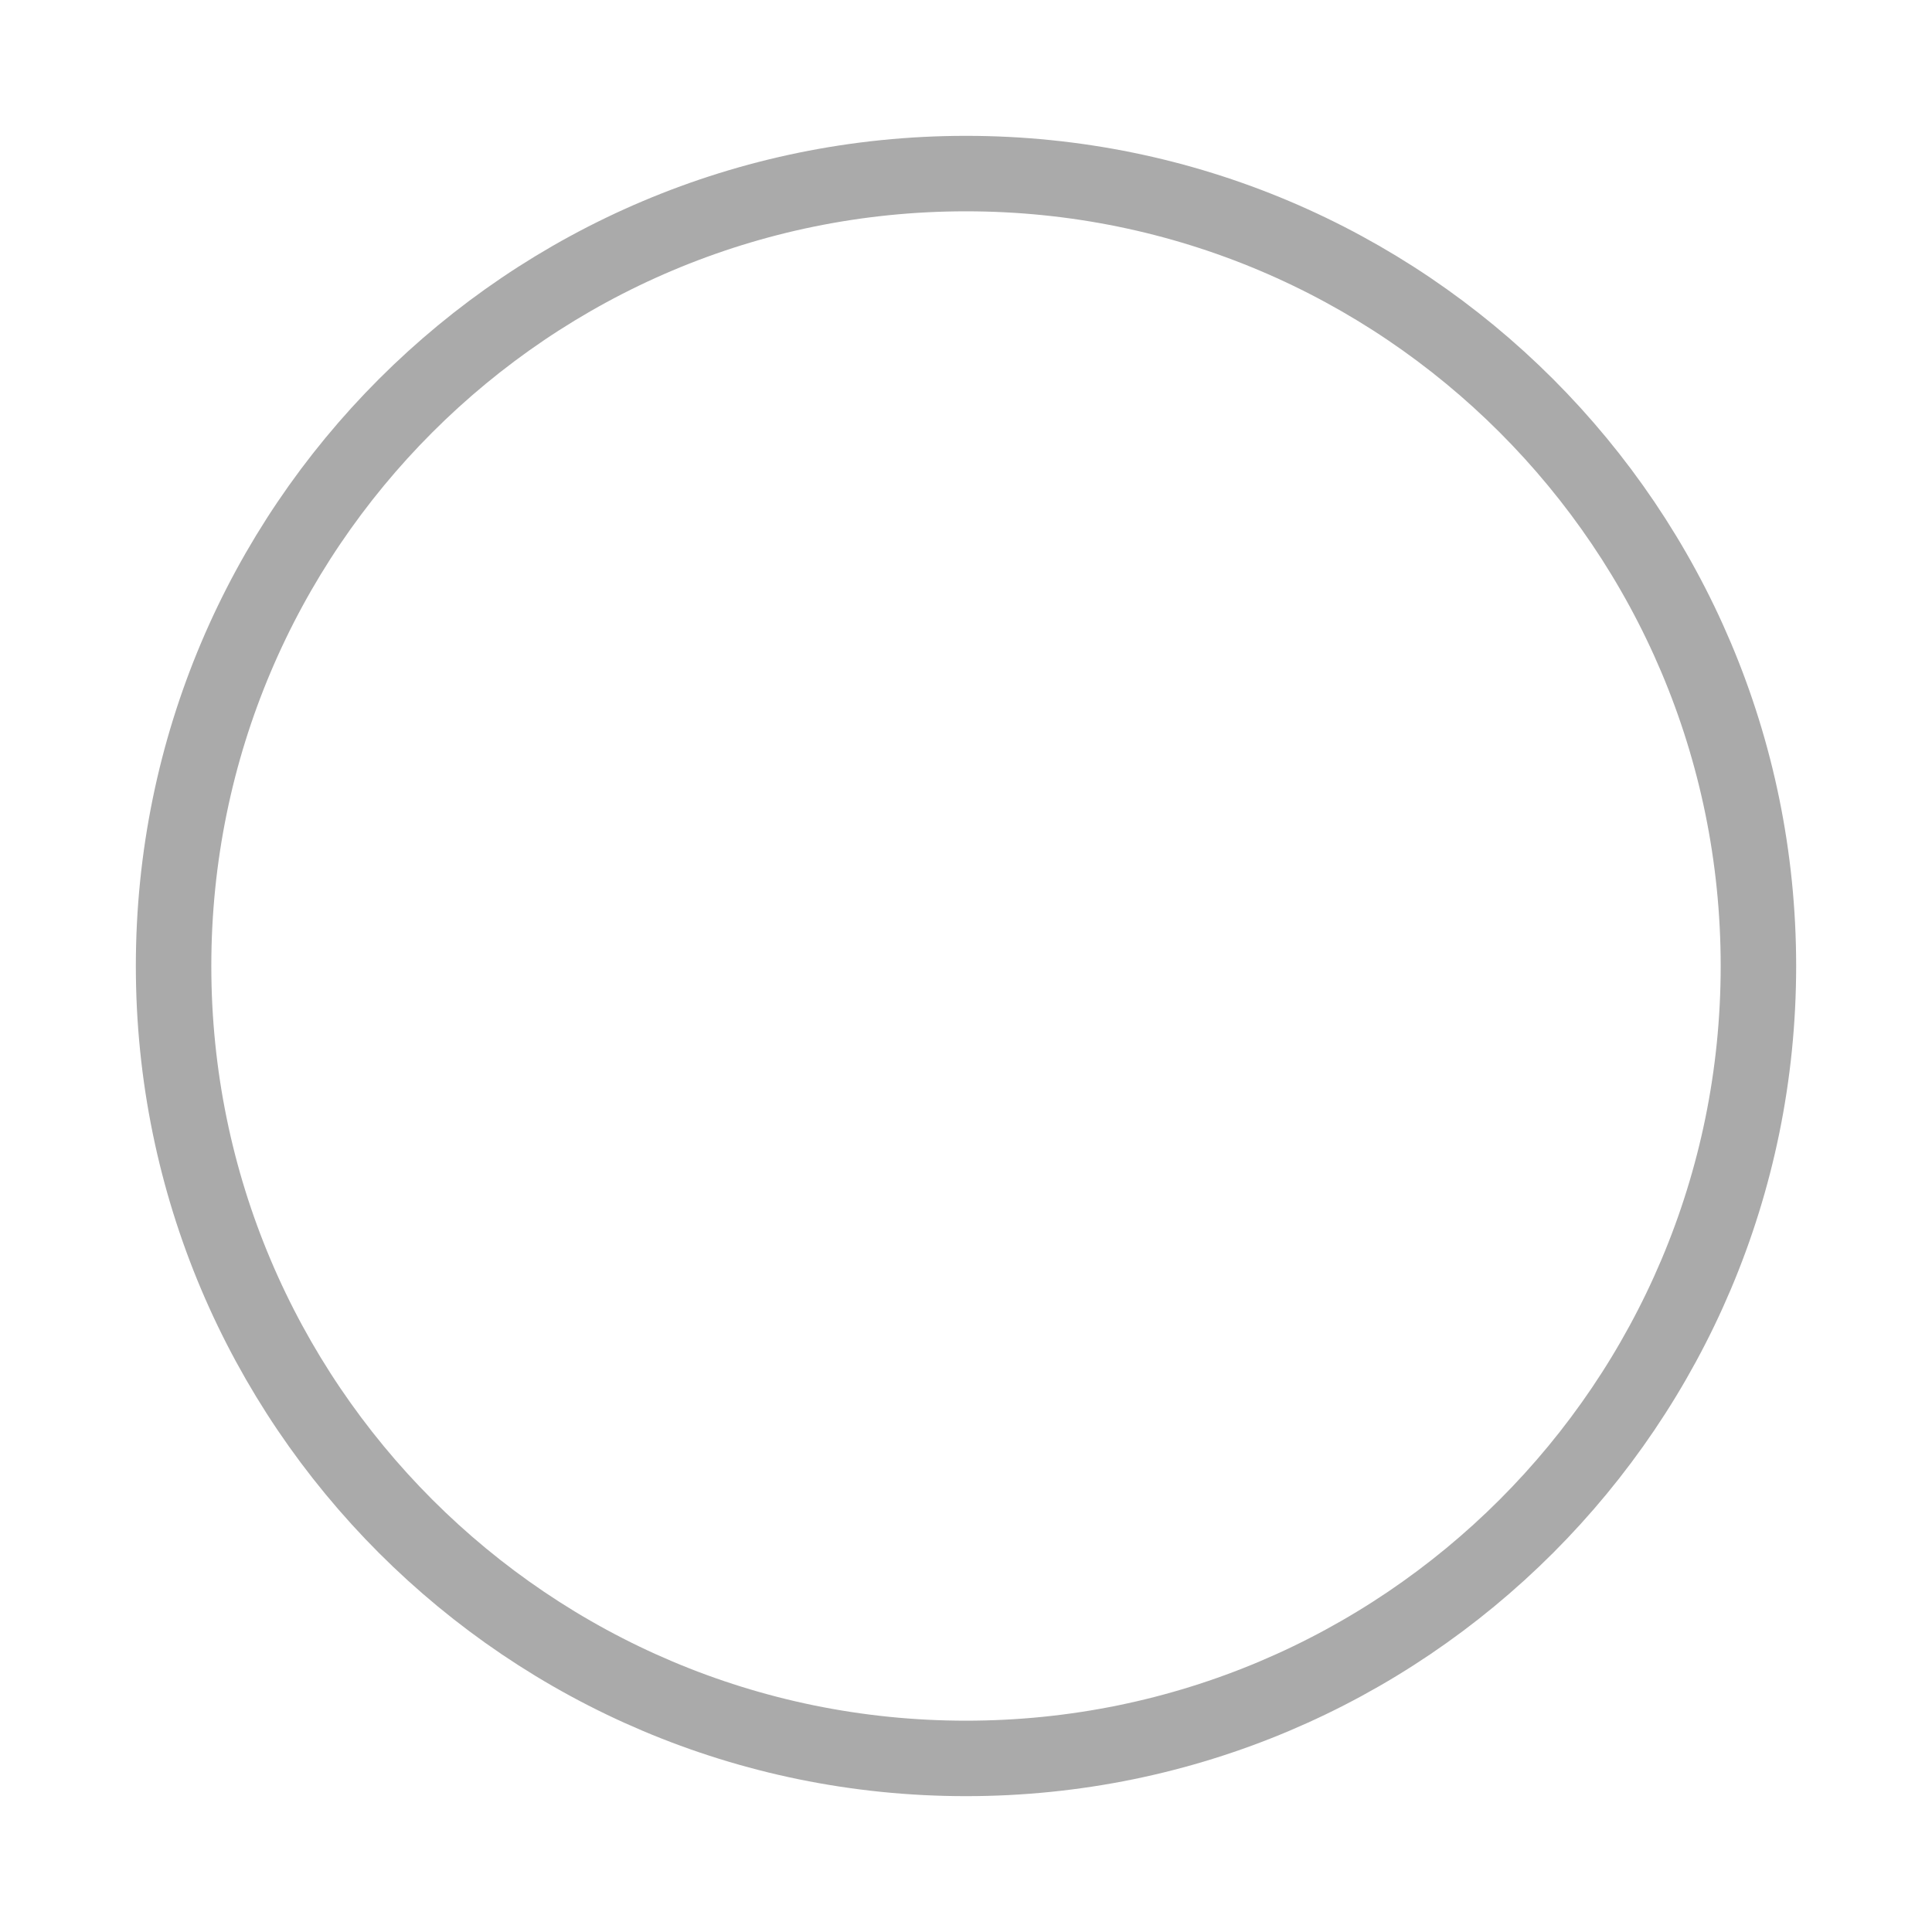
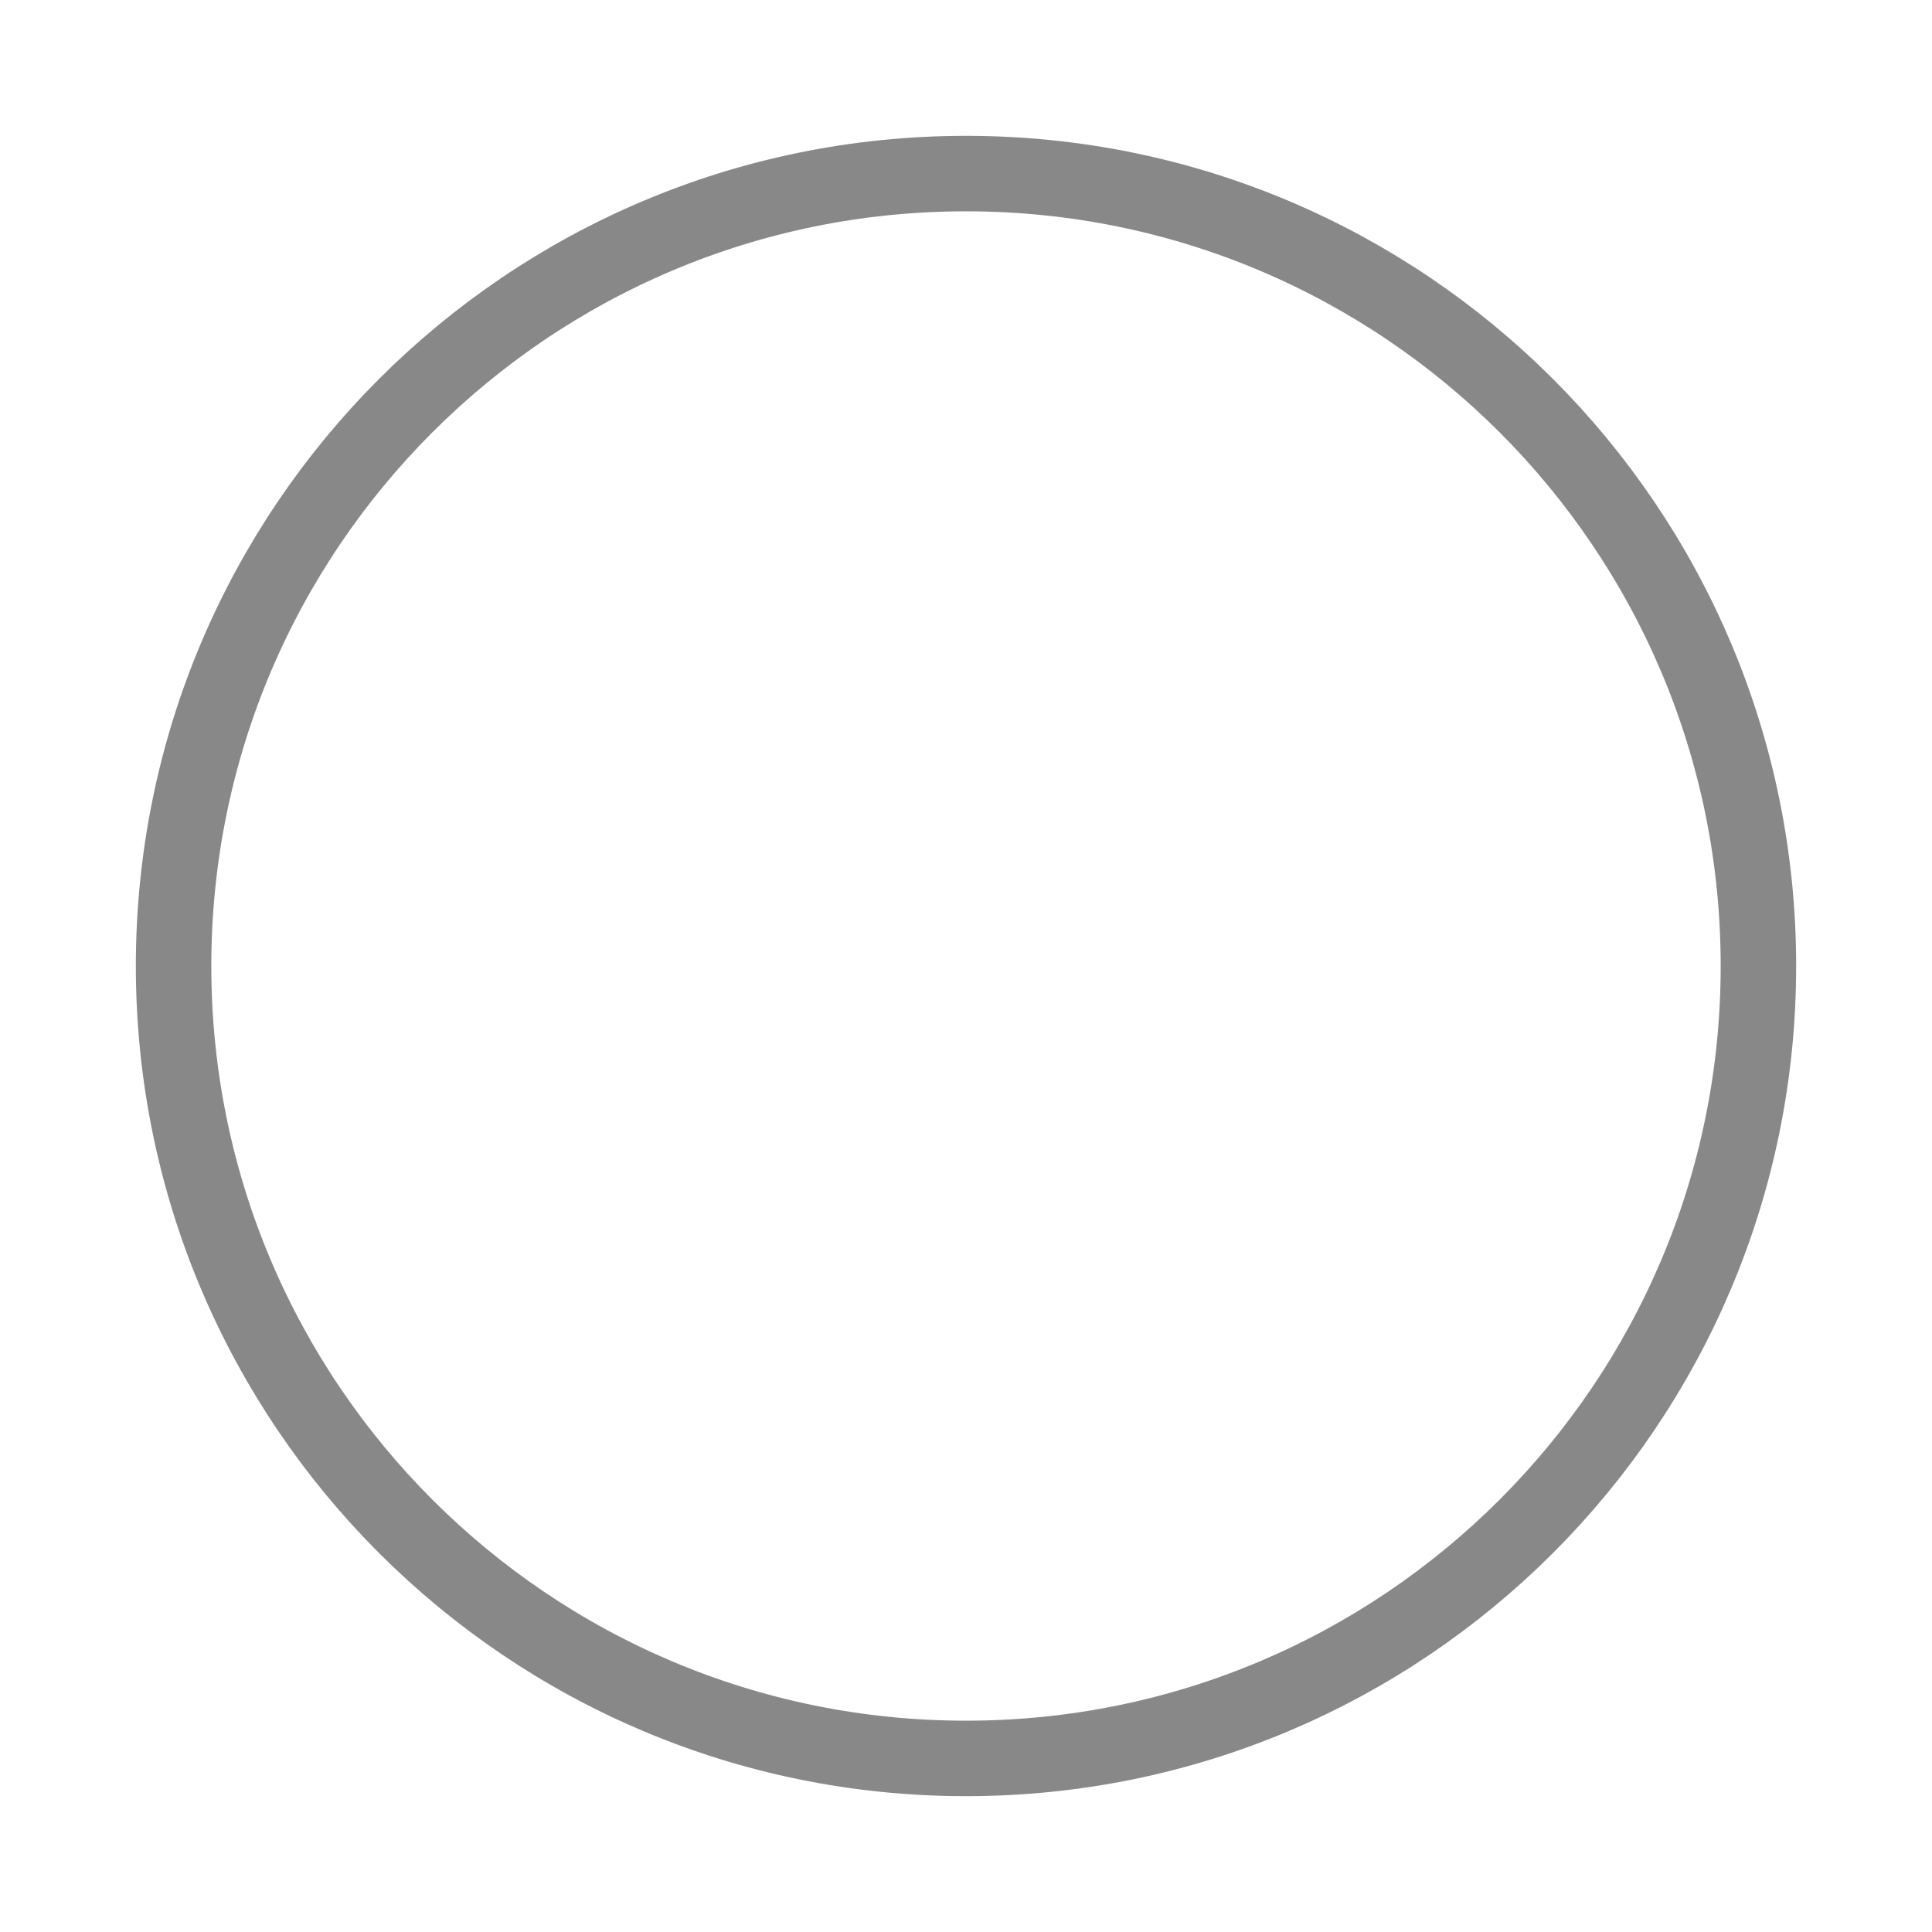
- <svg xmlns="http://www.w3.org/2000/svg" width="100%" height="100%" viewBox="0 0 512 512" version="1.1" xml:space="preserve" style="fill-rule:evenodd;clip-rule:evenodd;stroke-miterlimit:10;">
-   <circle cx="256" cy="256" r="210" style="fill:none;stroke:rgb(170,170,170);stroke-width:20px;" />
+ <svg xmlns="http://www.w3.org/2000/svg" version="1.1" id="Layer_1" x="0px" y="0px" viewBox="0 0 128 128" style="enable-background:new 0 0 128 128;" xml:space="preserve">
+   <style type="text/css">
+ 	.st0{fill:none;stroke:#888888;stroke-width:5;stroke-miterlimit:10;}
+ </style>
+   <circle class="st0" cx="64" cy="64" r="52.5" />
</svg>
